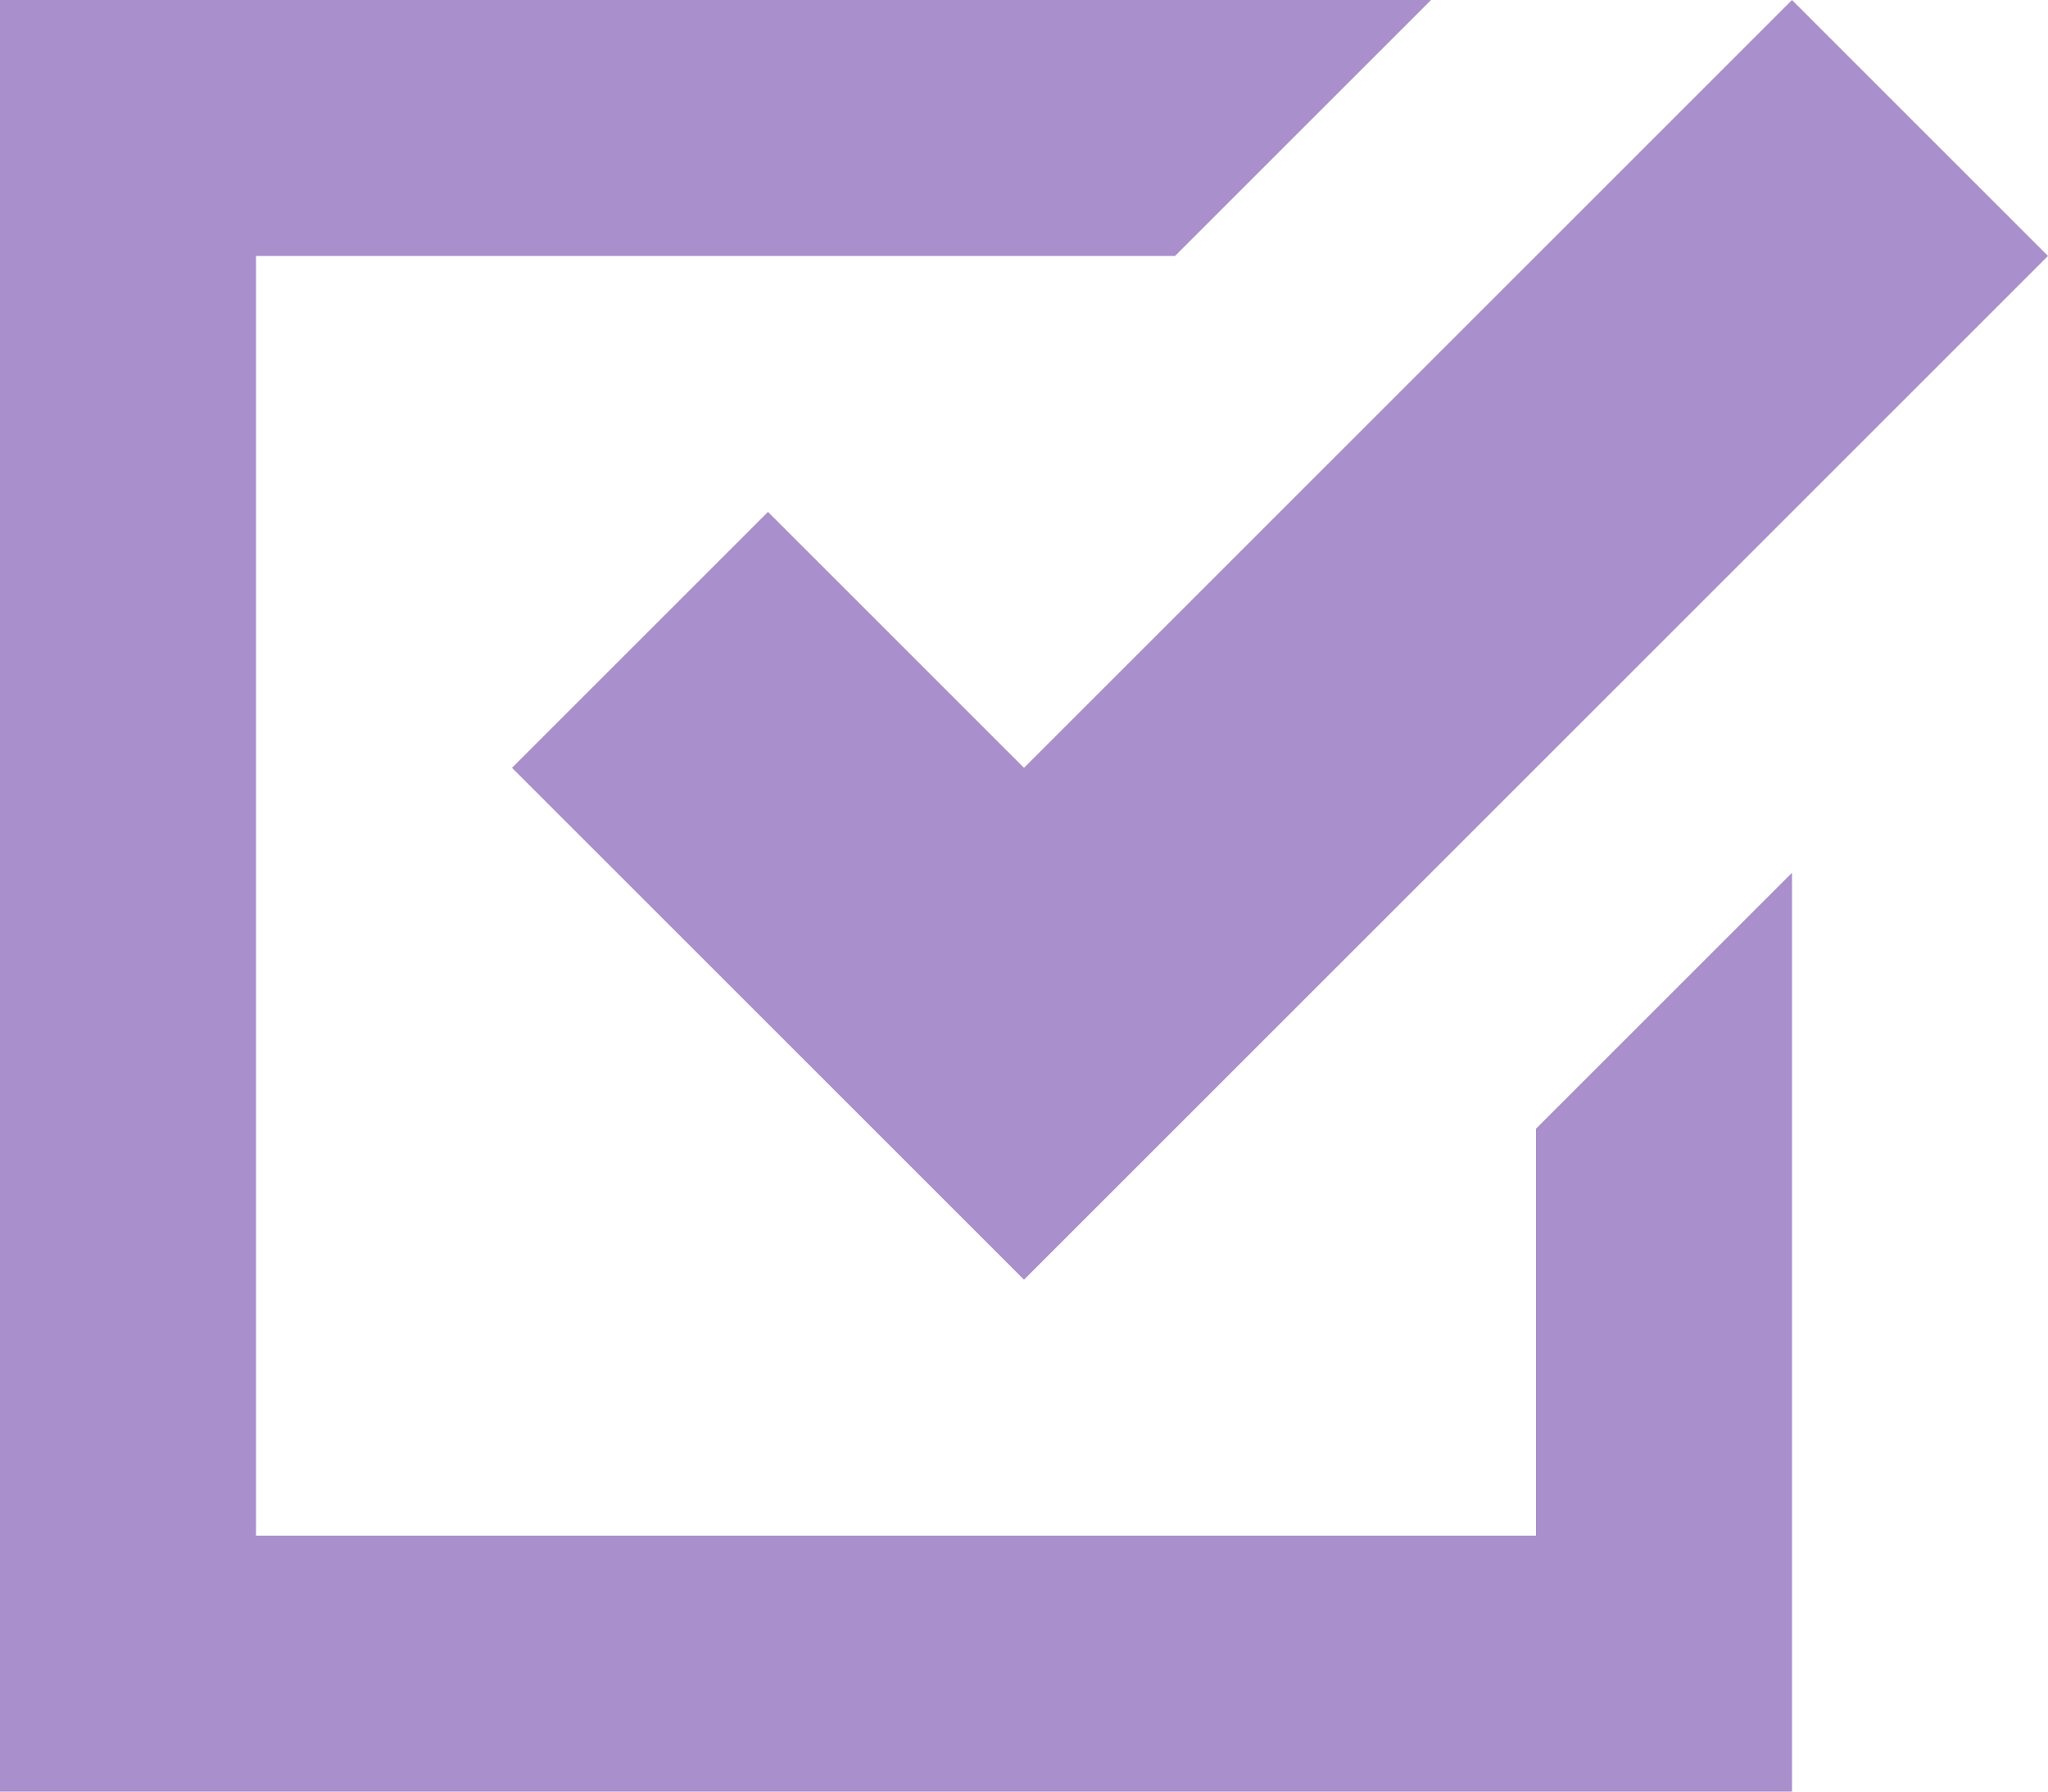
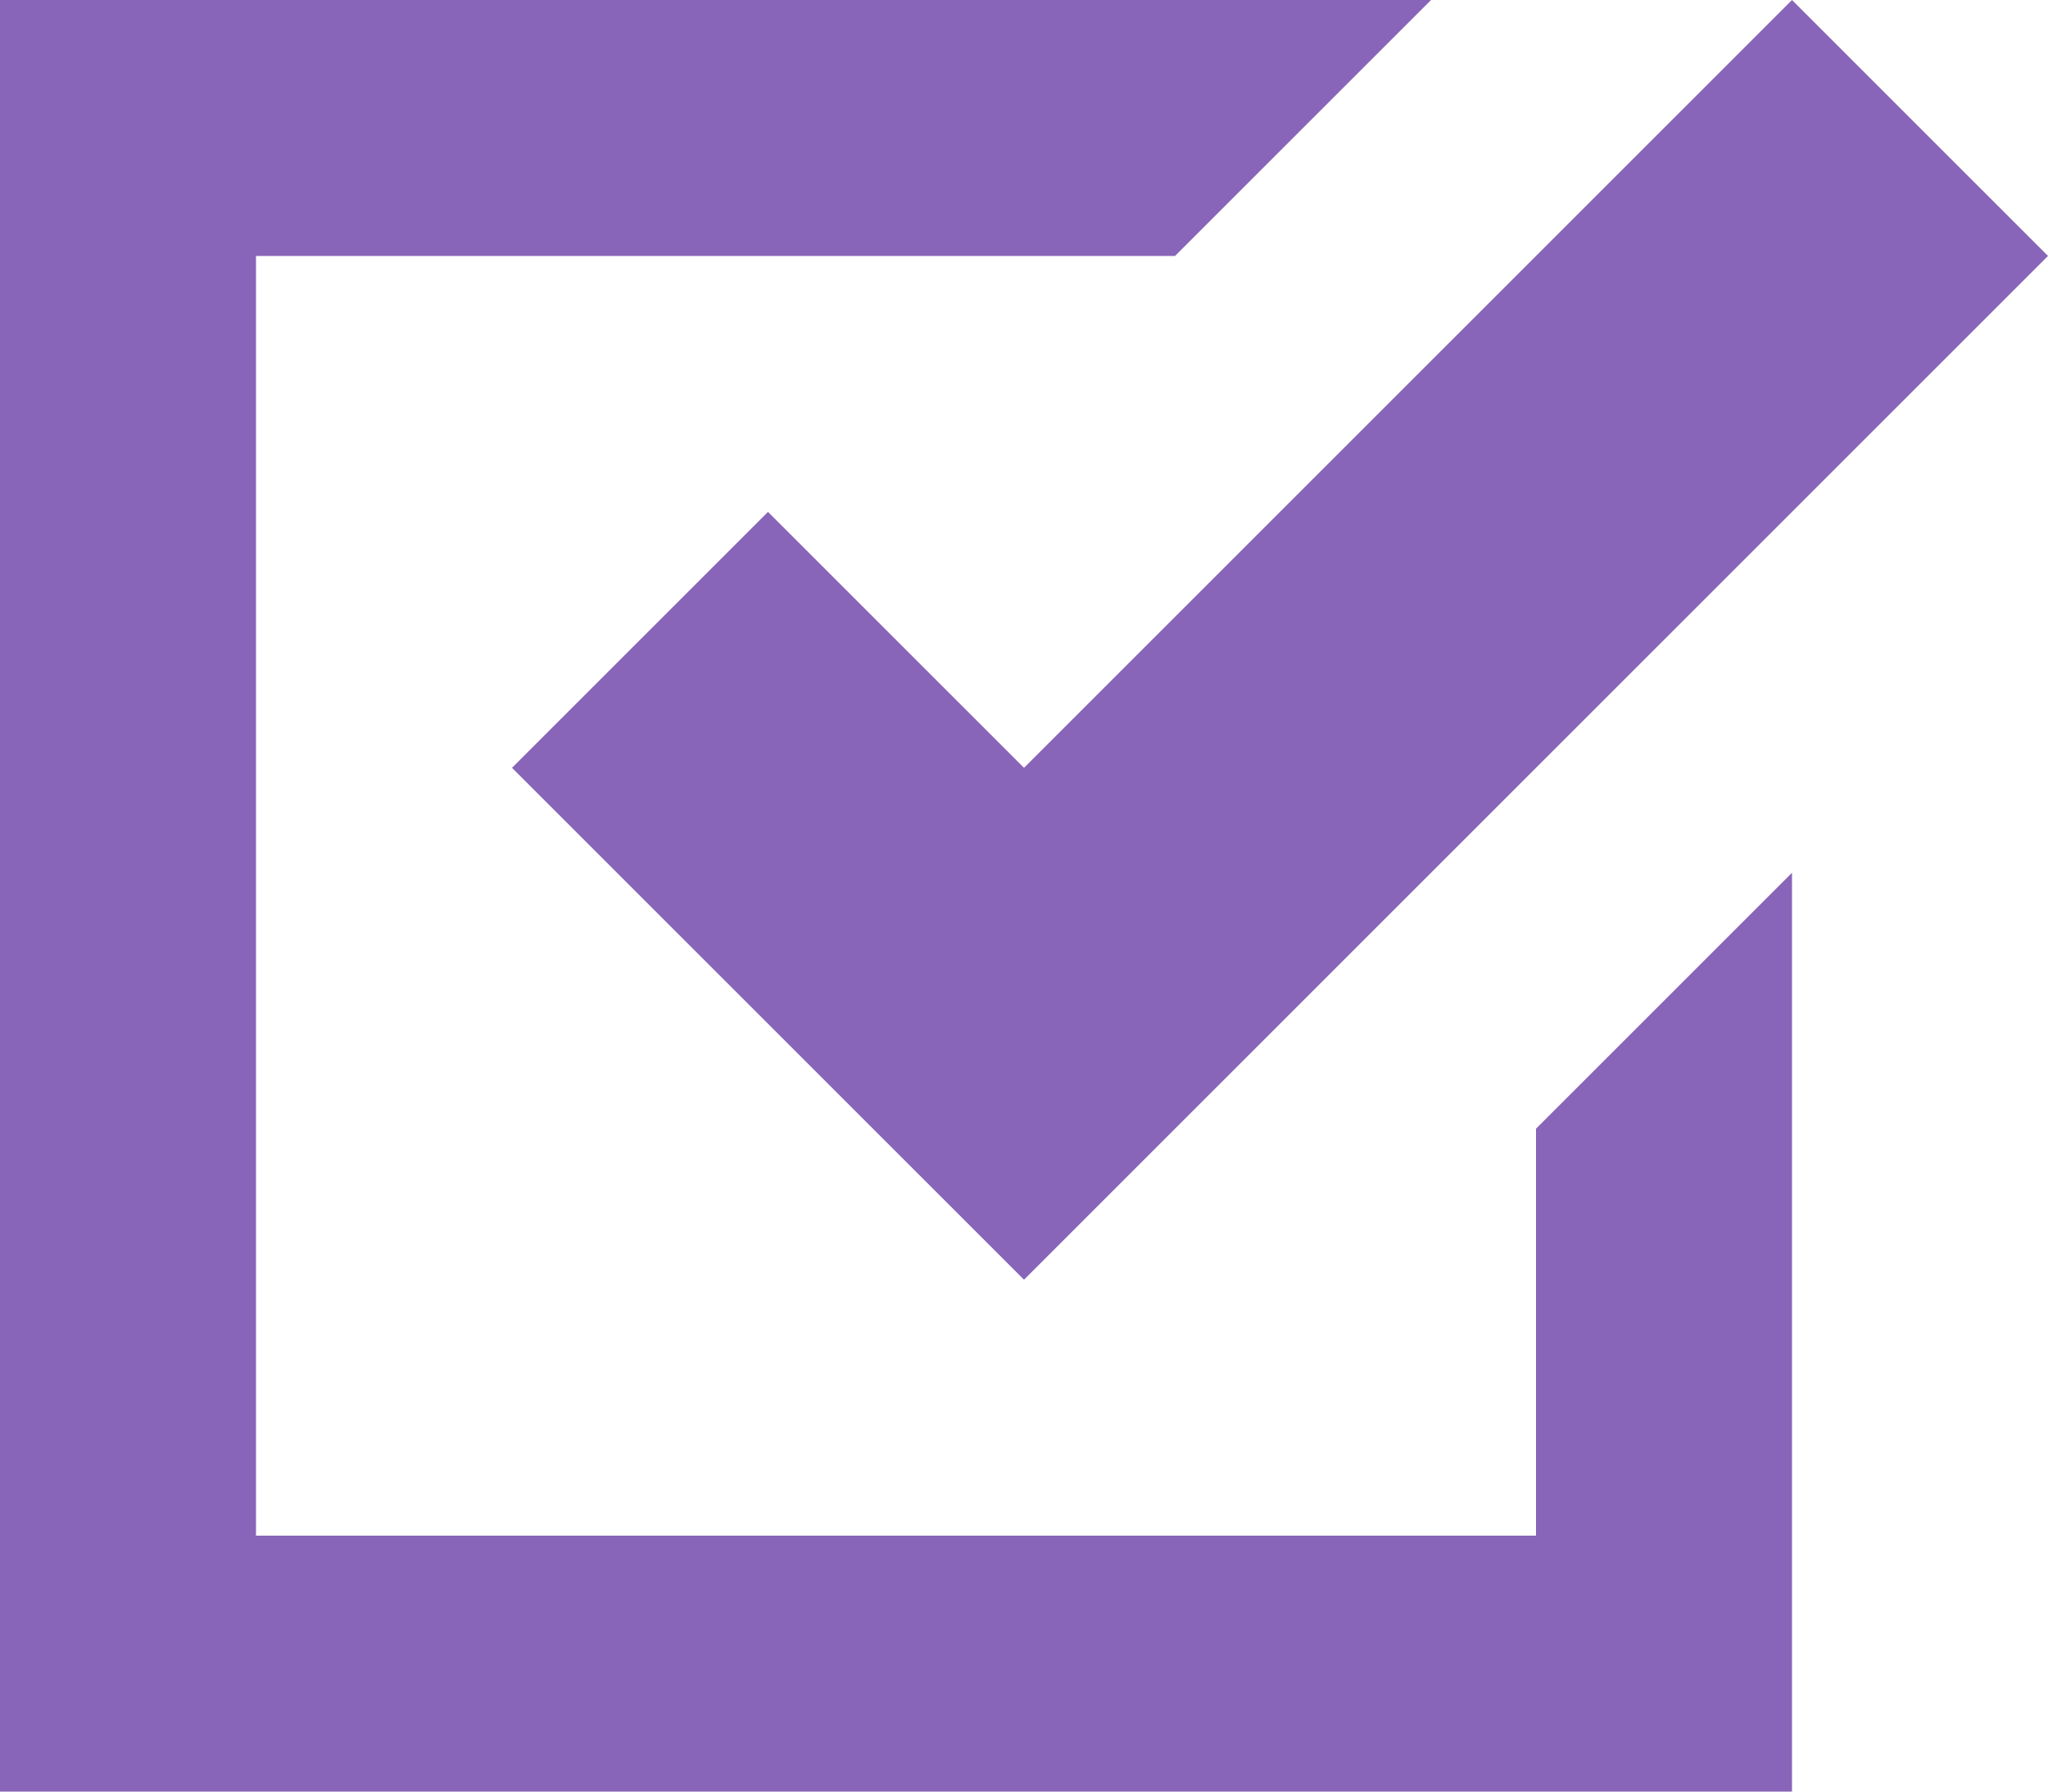
<svg xmlns="http://www.w3.org/2000/svg" width="32" height="28" viewBox="0 0 32 28">
-   <path id="Icon_open-task" data-name="Icon open-task" d="M0,0V28H28V13.64l-4,4V24H4V4H18.36l4-4ZM28,0,16,12,12,8,8,12l8,8L32,4Z" fill="#a98fcc" />
+   <path id="Icon_open-task" data-name="Icon open-task" d="M0,0V28H28V13.64l-4,4V24H4V4H18.36l4-4ZM28,0,16,12,12,8,8,12l8,8L32,4Z" fill="#8865B8" />
</svg>
